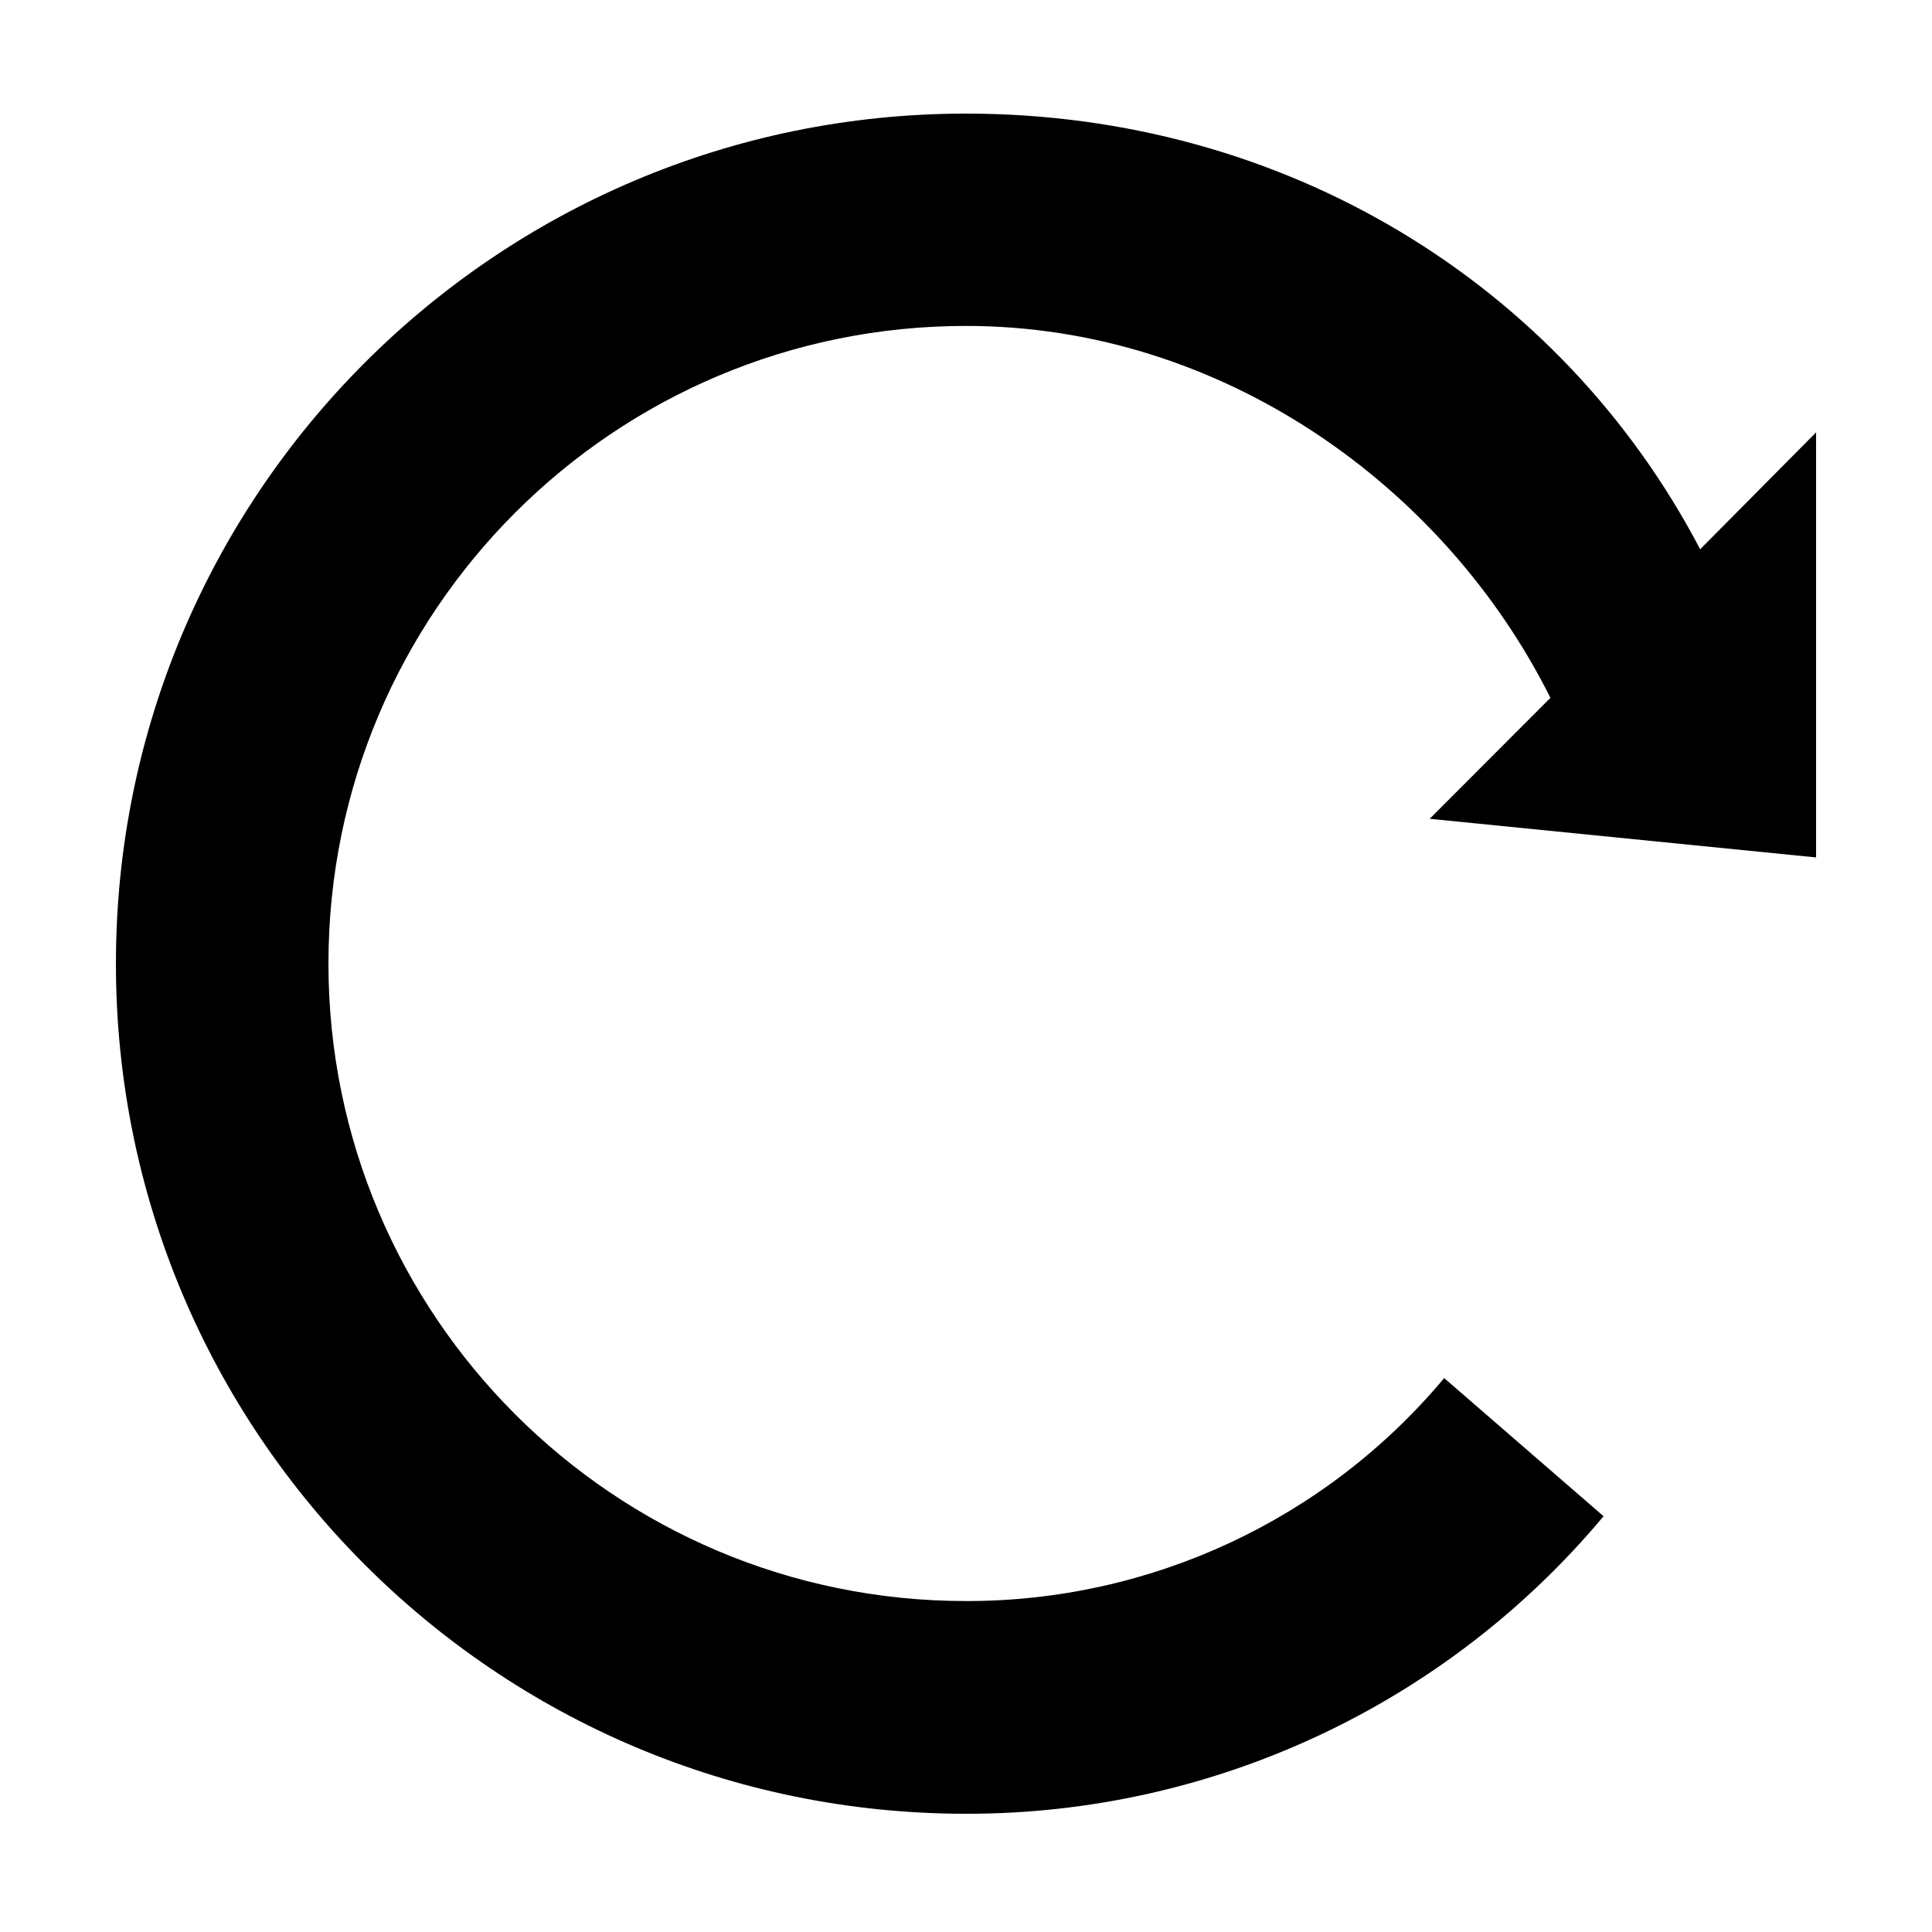
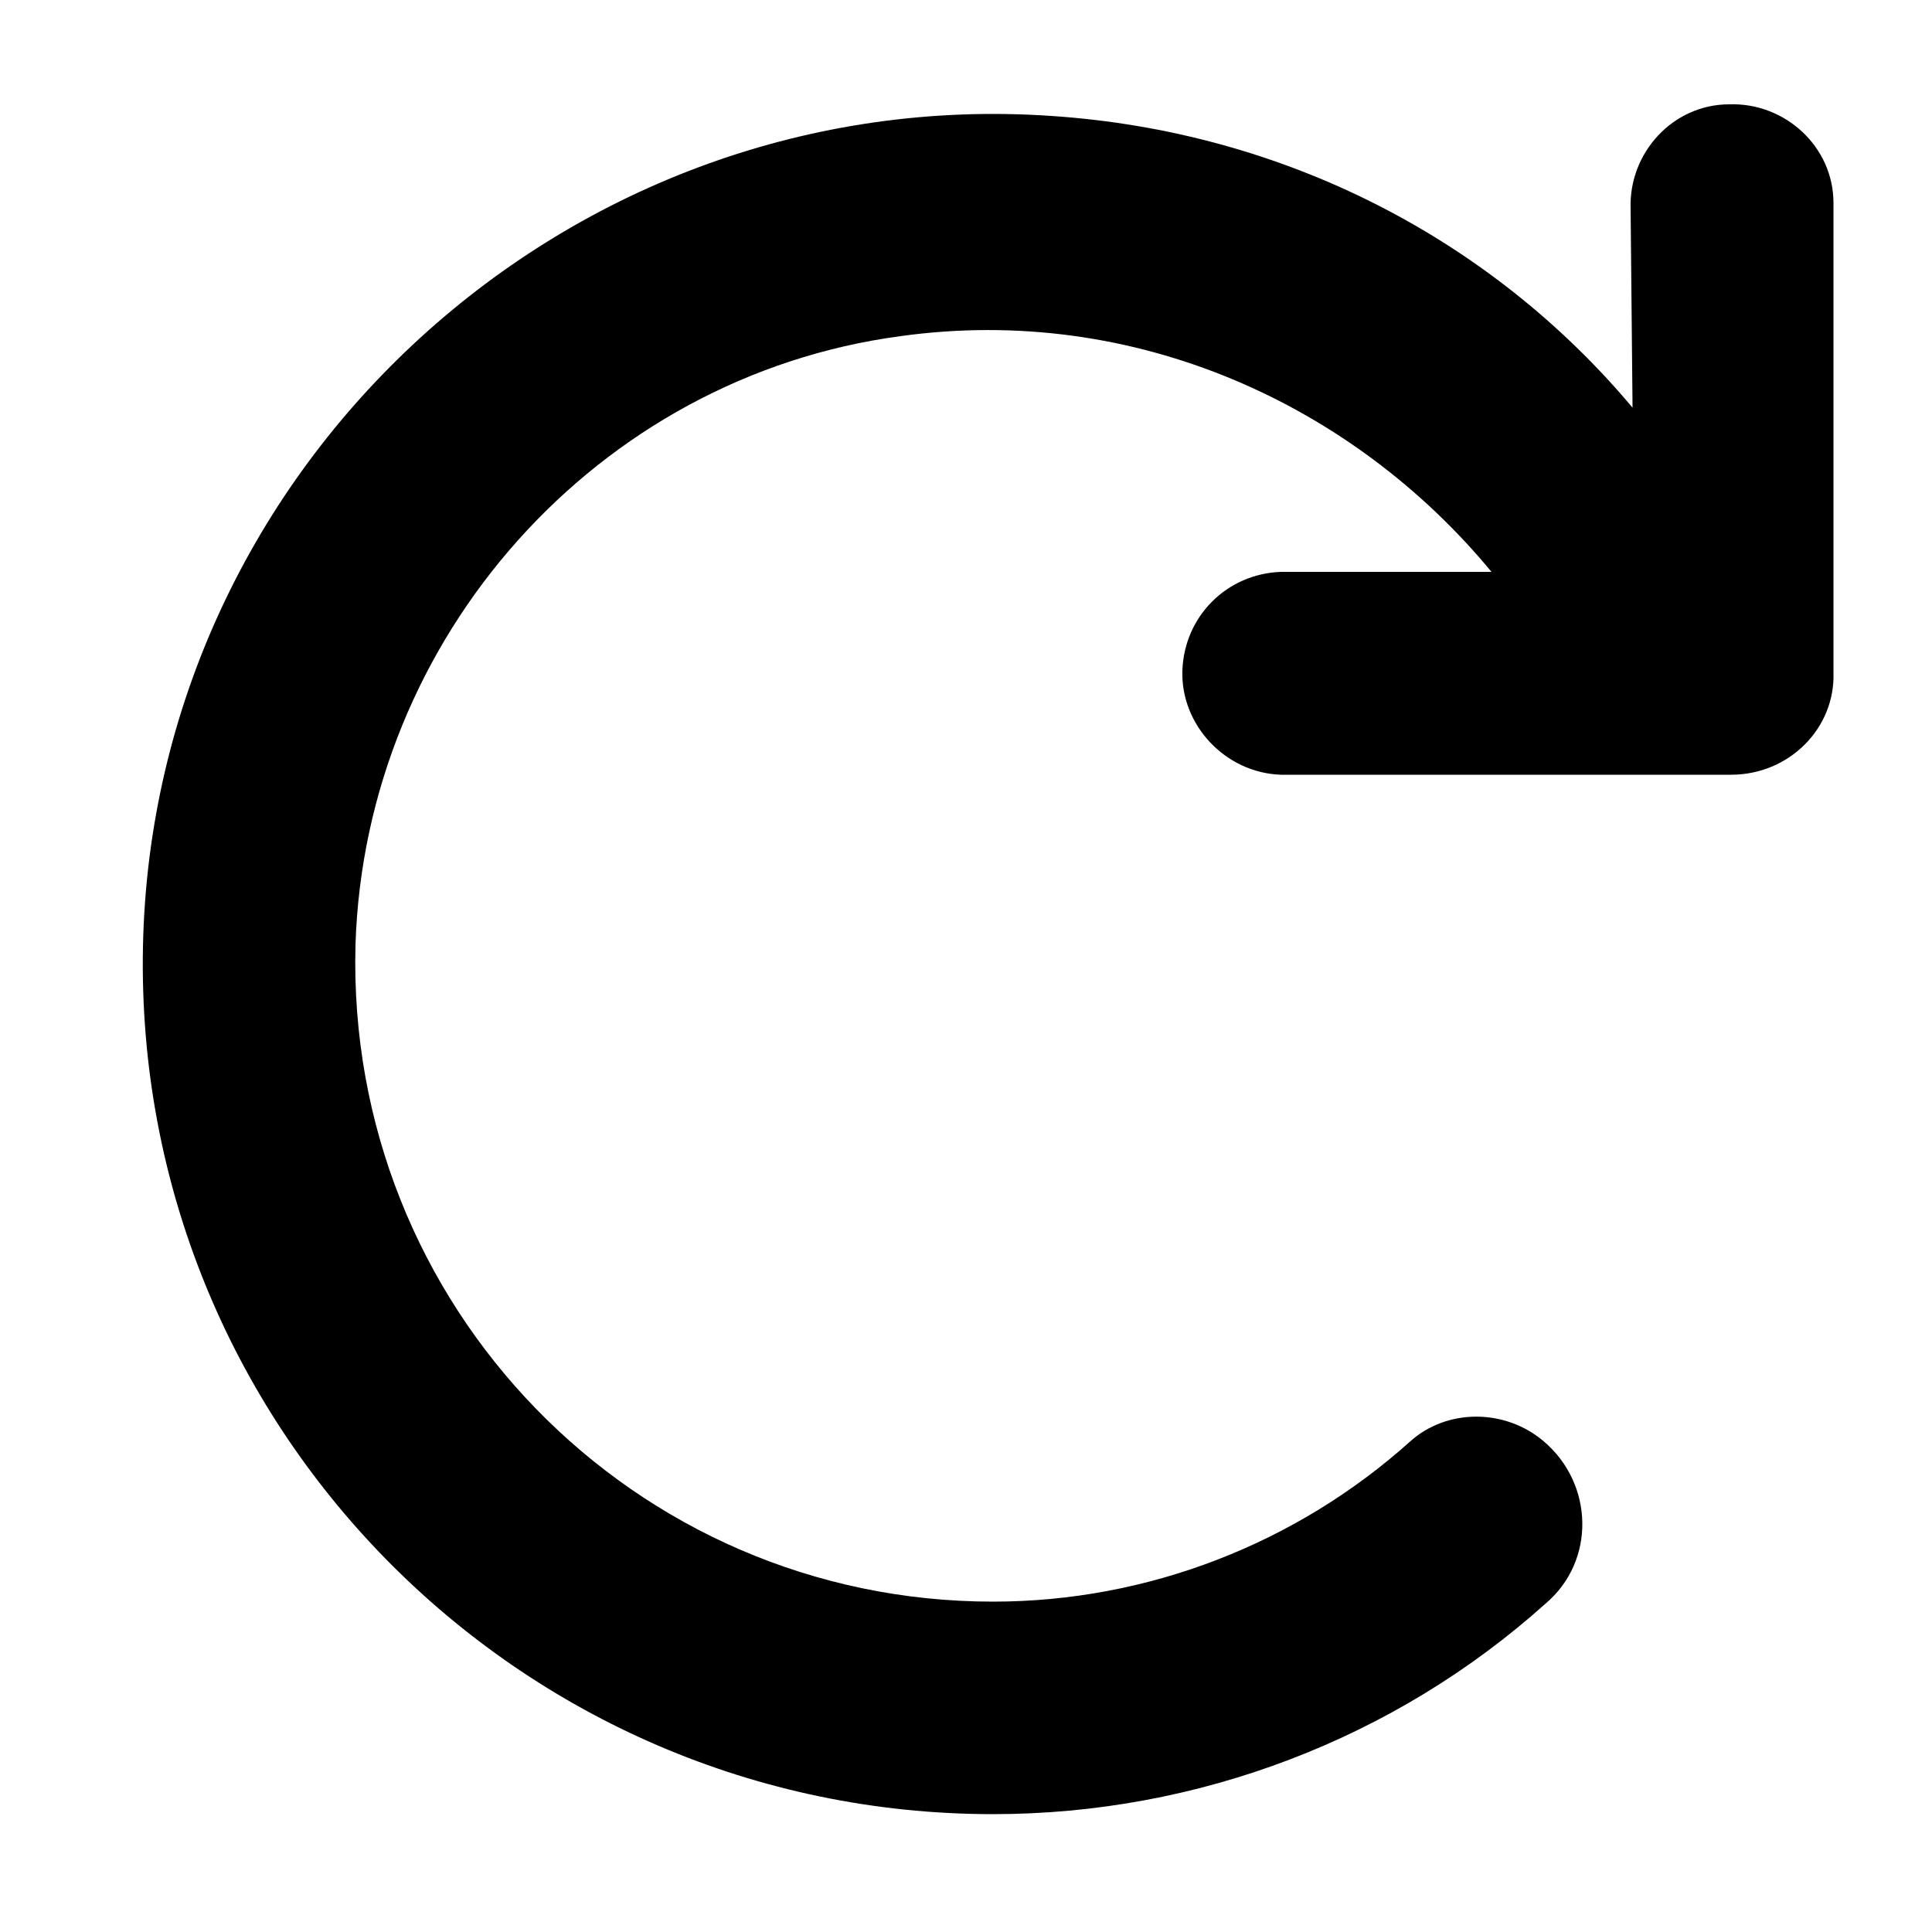
- <svg xmlns="http://www.w3.org/2000/svg" id="レイヤー_1" data-name="レイヤー 1" viewBox="0 0 100 100">
-   <path d="M94,44.38v-22l-6,6.05C80.8,14.68,66.5,5.88,50,5.88a44,44,0,1,0,0,88,42.94,42.94,0,0,0,33-15.4l-8.25-7.15A32.19,32.19,0,0,1,50,82.87a33,33,0,1,1,0-66c13.2,0,24.75,8.25,30.25,19.25L74,42.38Z" />
+ <svg xmlns="http://www.w3.org/2000/svg" version="1.1" id="レイヤー_1" x="0px" y="0px" viewBox="0 0 100 100" style="enable-background:new 0 0 100 100;" xml:space="preserve">
+   <path d="M54.4,6c12.1,0.8,22.8,6.4,30.1,15.1l-0.1-10.3c-0.1-2.9,2.2-5.4,5.1-5.4c2.9-0.1,5.4,2.2,5.4,5.1c0,0.1,0,0.2,0,0.4v23.9  c0.1,2.9-2.3,5.3-5.3,5.3H66.3c-2.9-0.1-5.2-2.6-5.1-5.4c0.1-2.8,2.3-5,5.1-5.1h10.9c-7.1-8.6-18.4-13.9-30.6-12.2  C30.9,19.5,18.9,33,18.4,48.9c-0.5,18.7,14.4,34,33,34c8,0,15.7-3,21.6-8.3c1.9-1.7,4.9-1.7,6.9,0c2.6,2.2,2.7,6.2,0.1,8.4  c-7.8,7-18,10.9-28.6,10.9c-24.6,0-44.5-20.2-44-44.9C7.9,24,29.5,4.3,54.4,6z" />
</svg>
